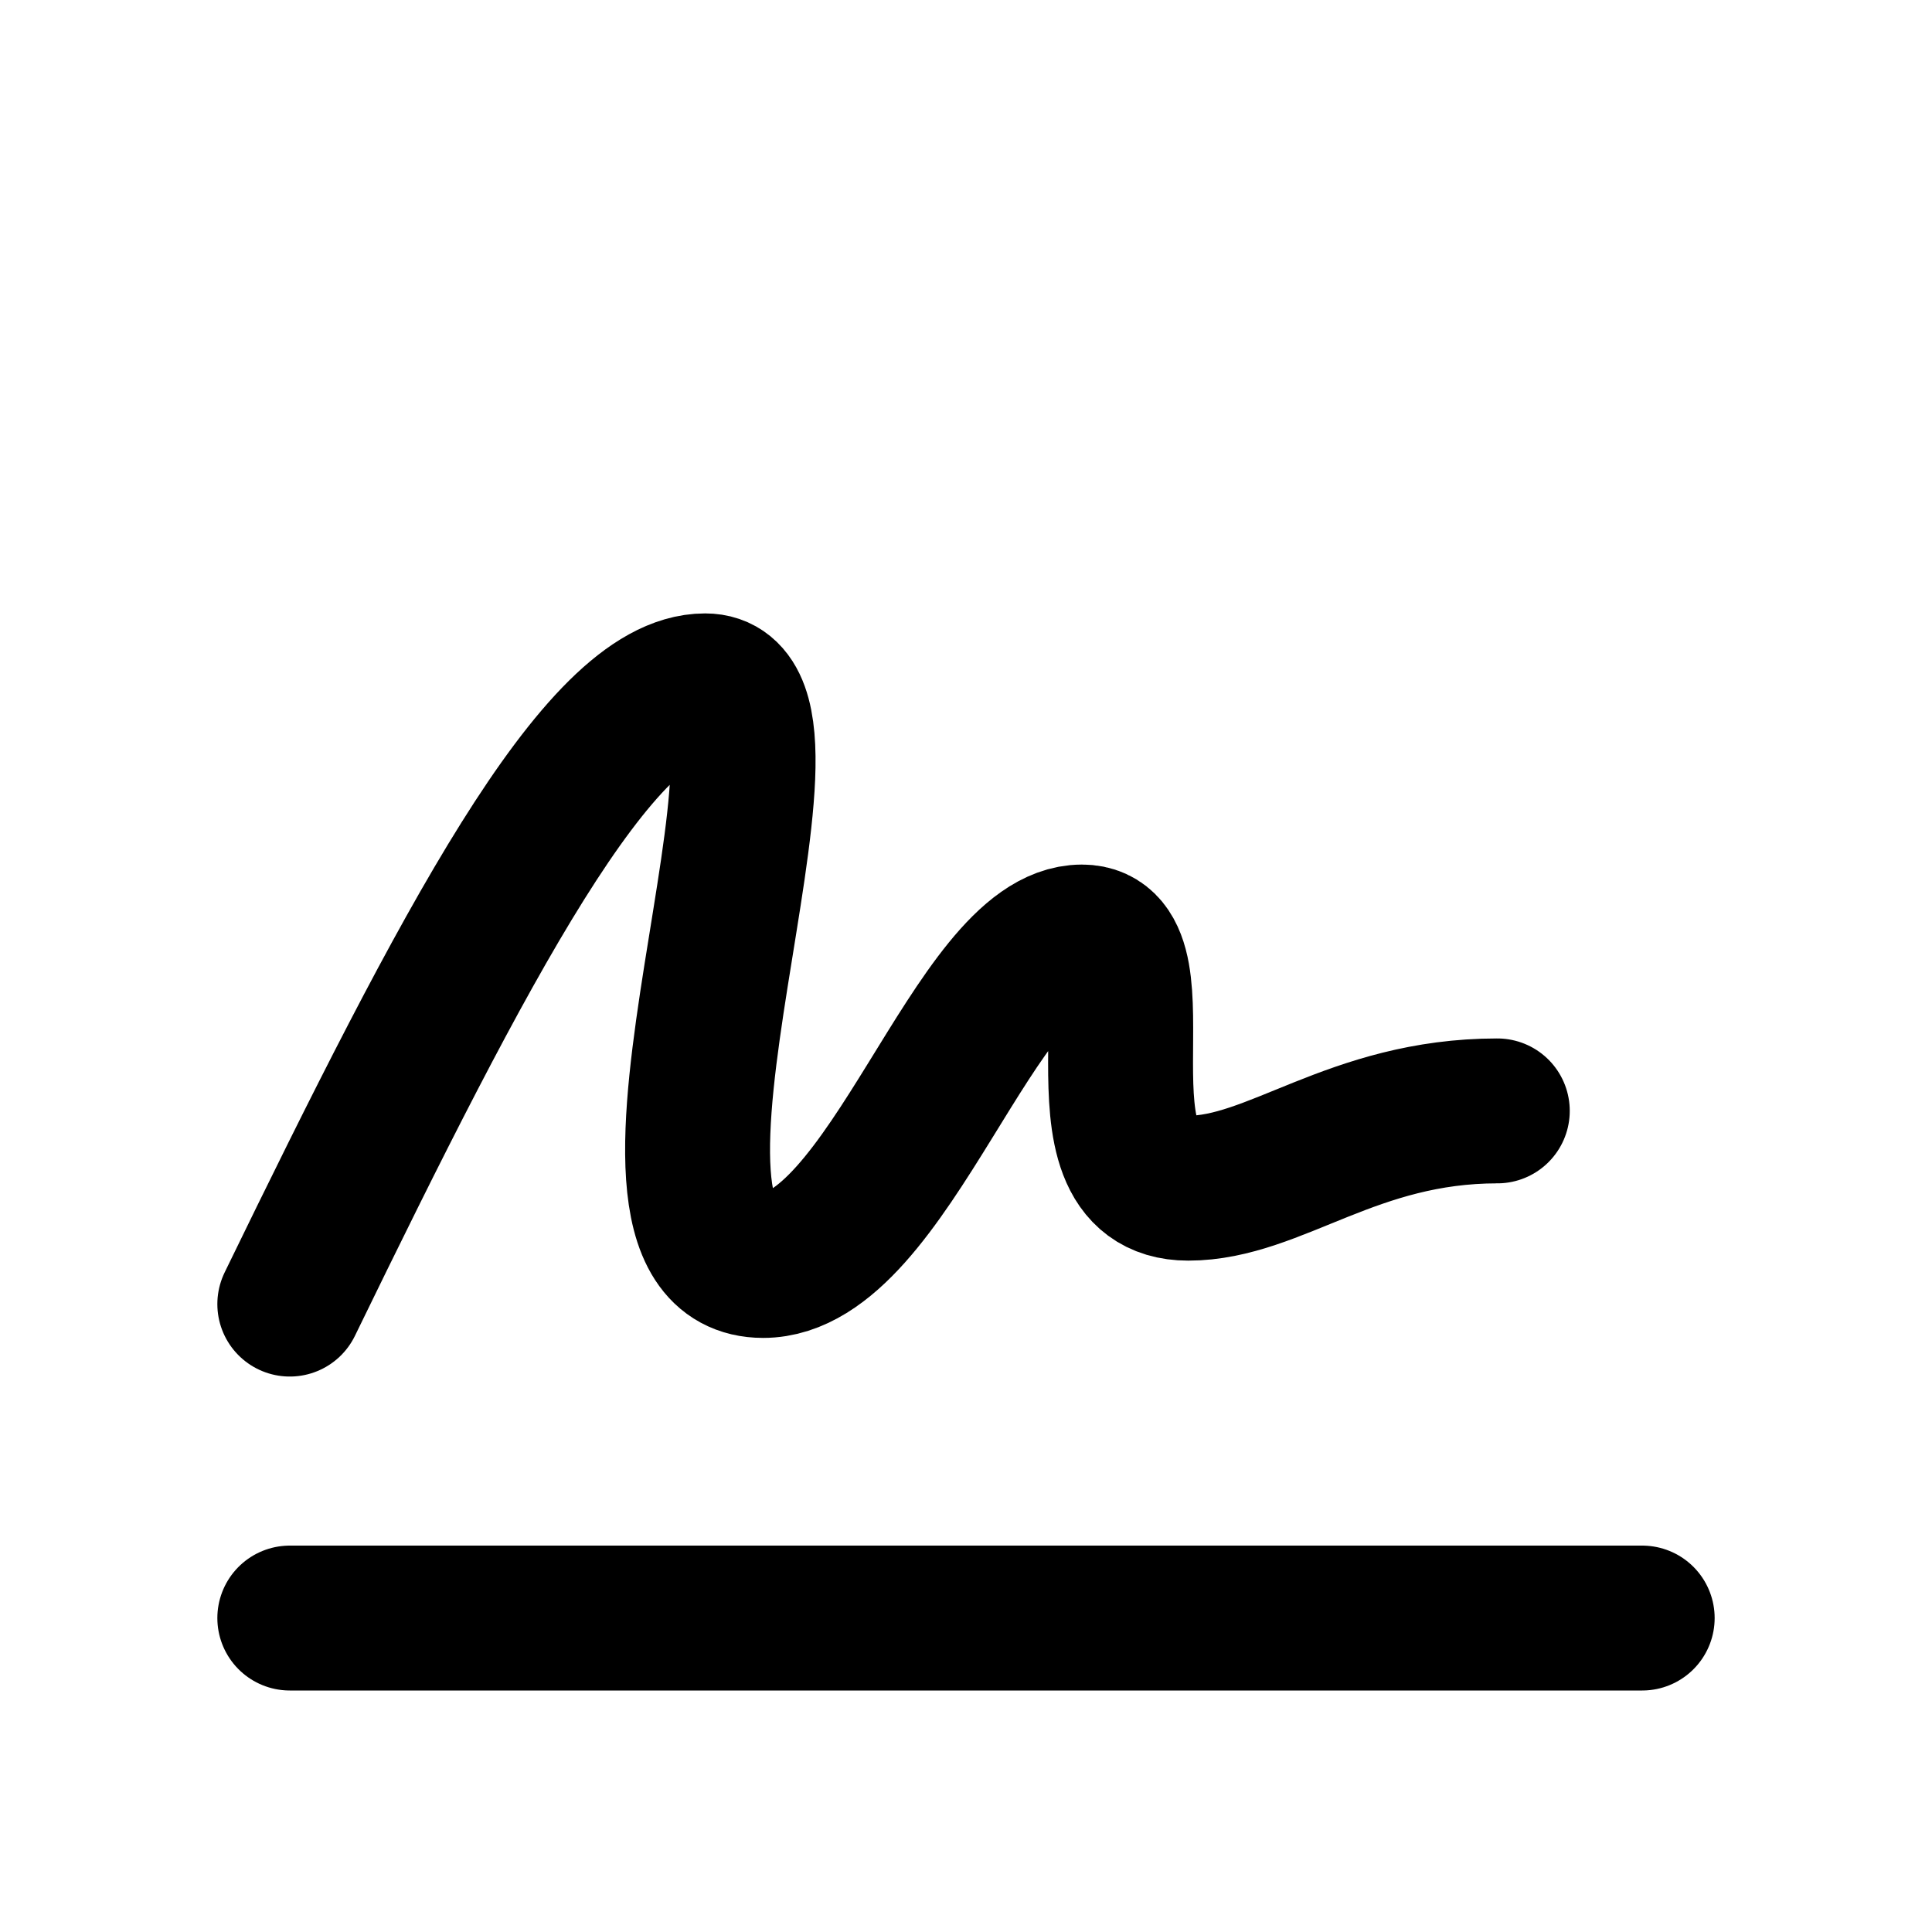
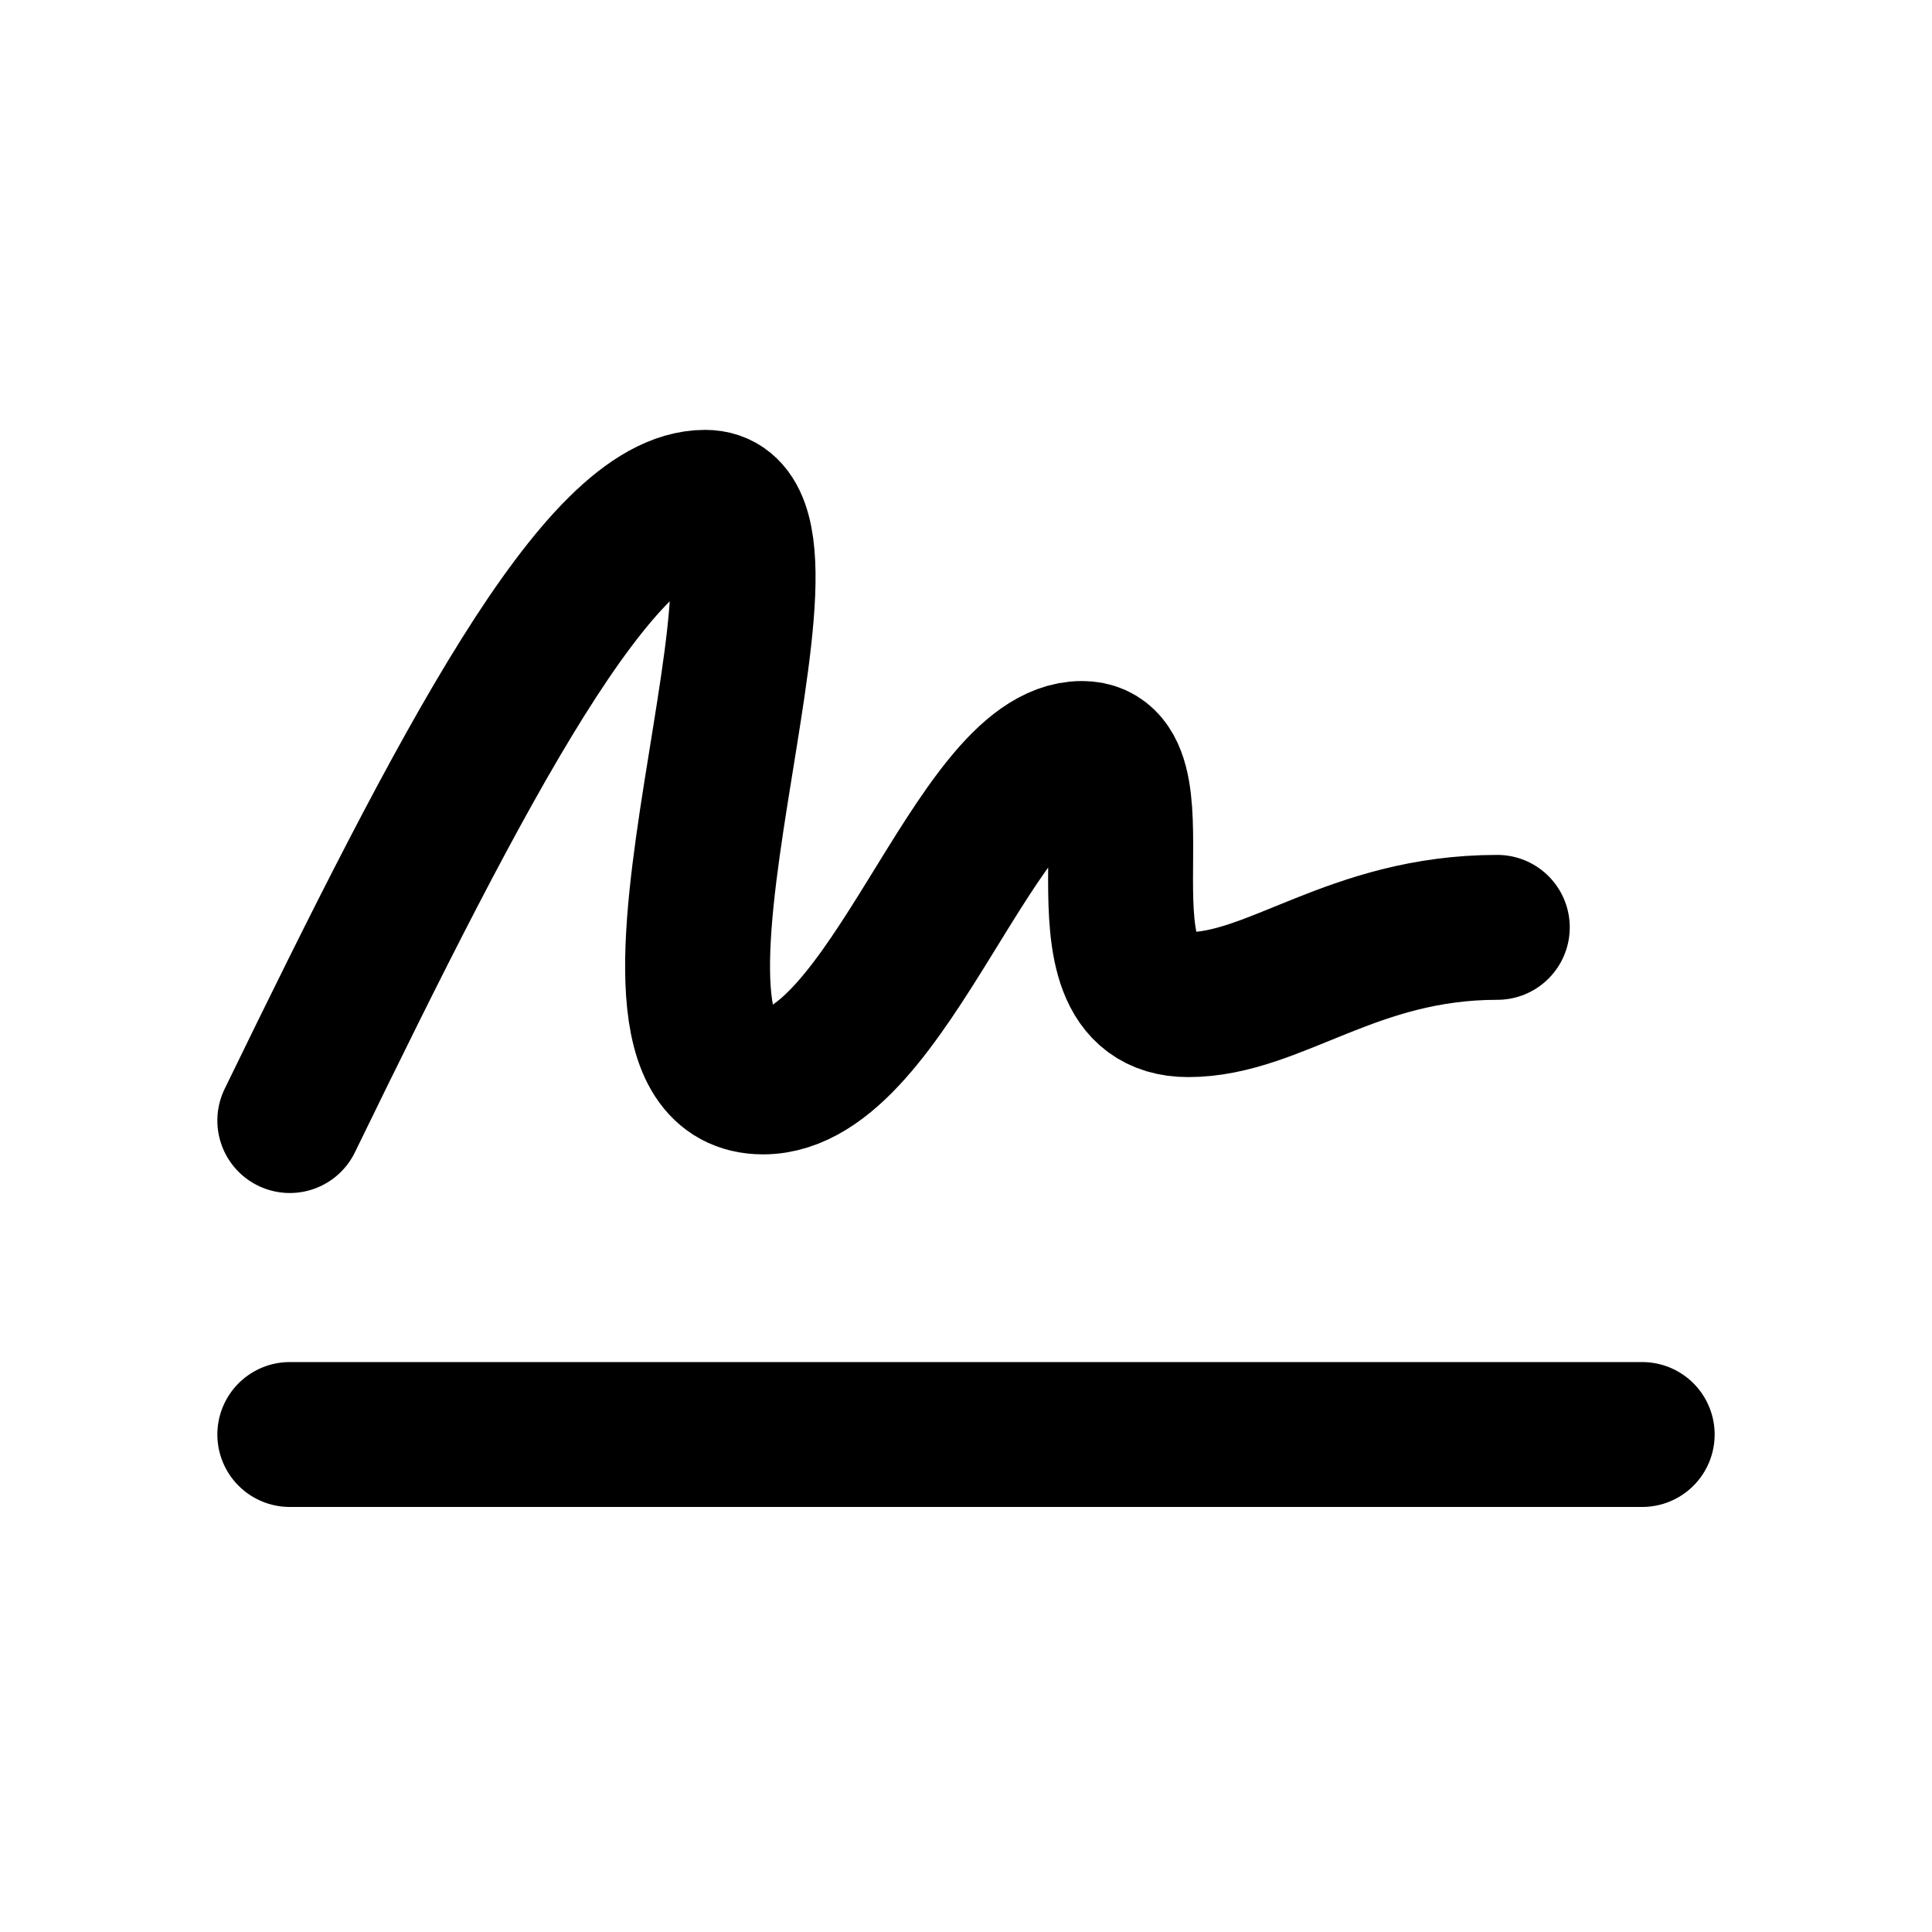
<svg xmlns="http://www.w3.org/2000/svg" viewBox="0 0 20 20" fill="none" stroke="#000" stroke-width="1.5" stroke-linecap="round" stroke-linejoin="round">
-   <path d="M3 13.5c1.8-3.7 3.2-6.4 4.3-6.4 1.3 0-1.2 6 .6 6 1.3 0 2.2-3.4 3.3-3.4.9 0-.2 2.6 1.1 2.6.9 0 1.7-.8 3.2-.8" />
-   <path d="M3 16.75h14" />
+   <g transform="translate(0 -1.9)">
+     <path d="M3 13.5c1.8-3.7 3.2-6.4 4.3-6.4 1.3 0-1.2 6 .6 6 1.3 0 2.2-3.4 3.3-3.4.9 0-.2 2.6 1.1 2.6.9 0 1.7-.8 3.2-.8" />
+     <path d="M3 16.75h14" />
+   </g>
</svg>
